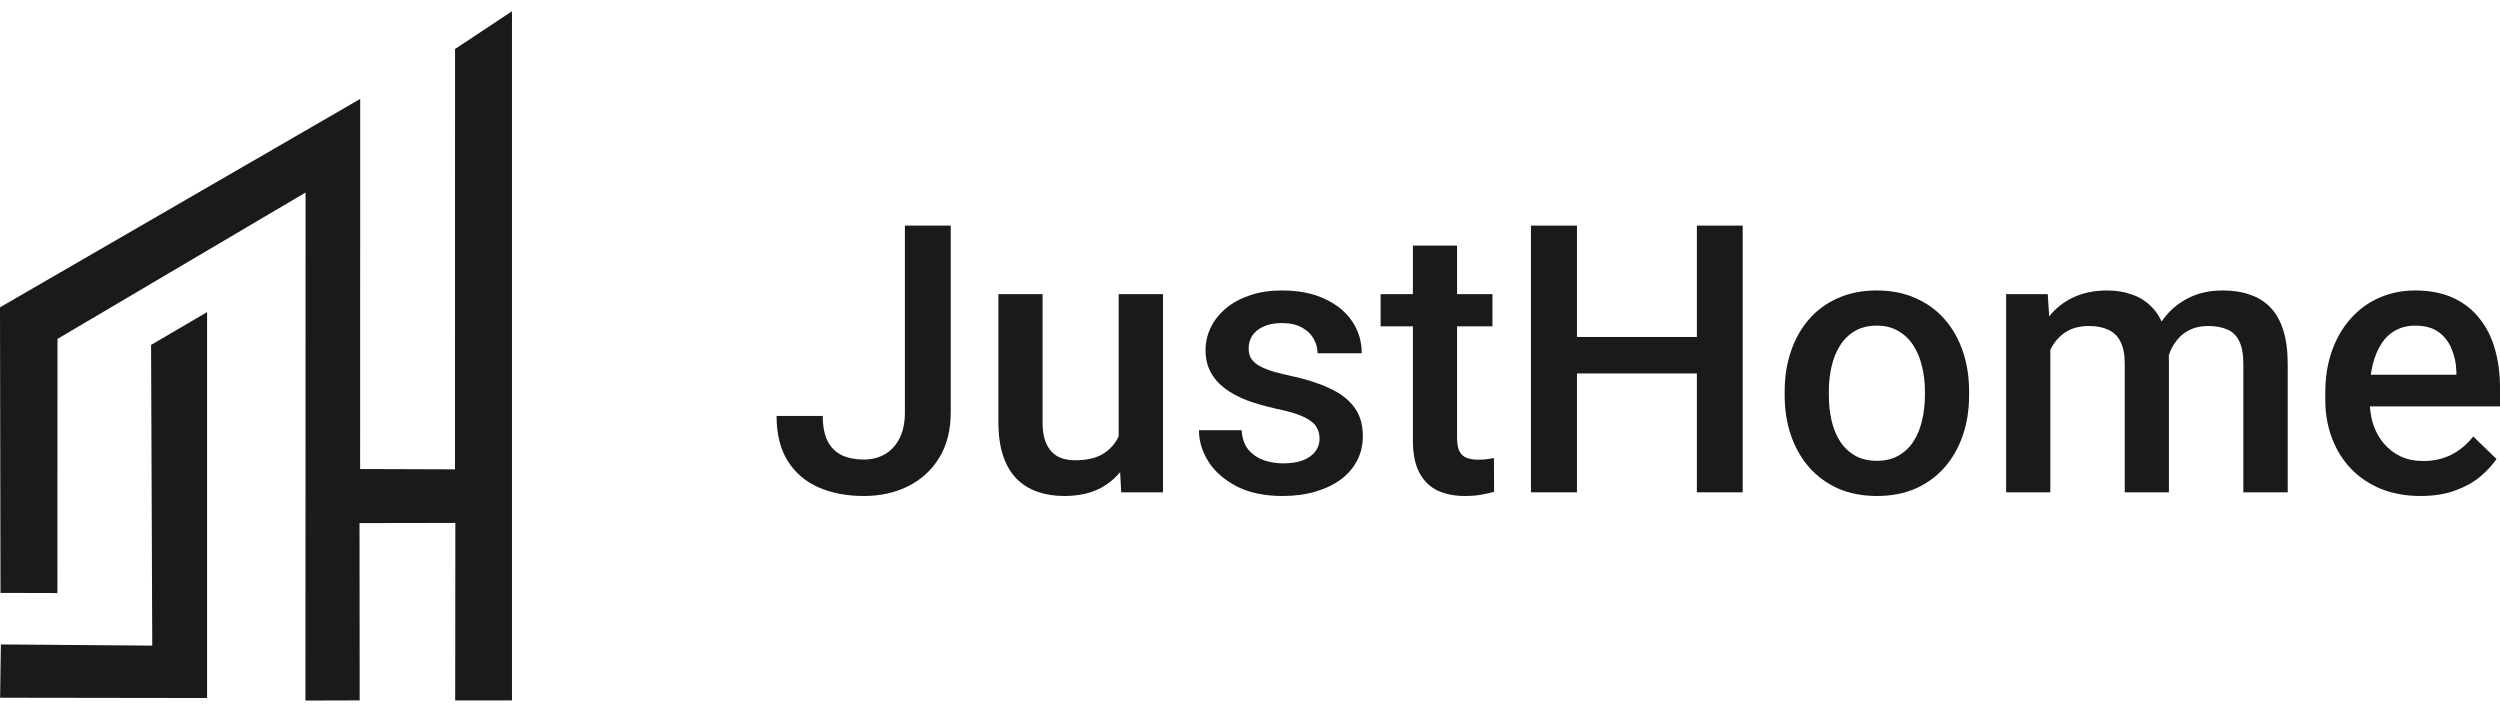
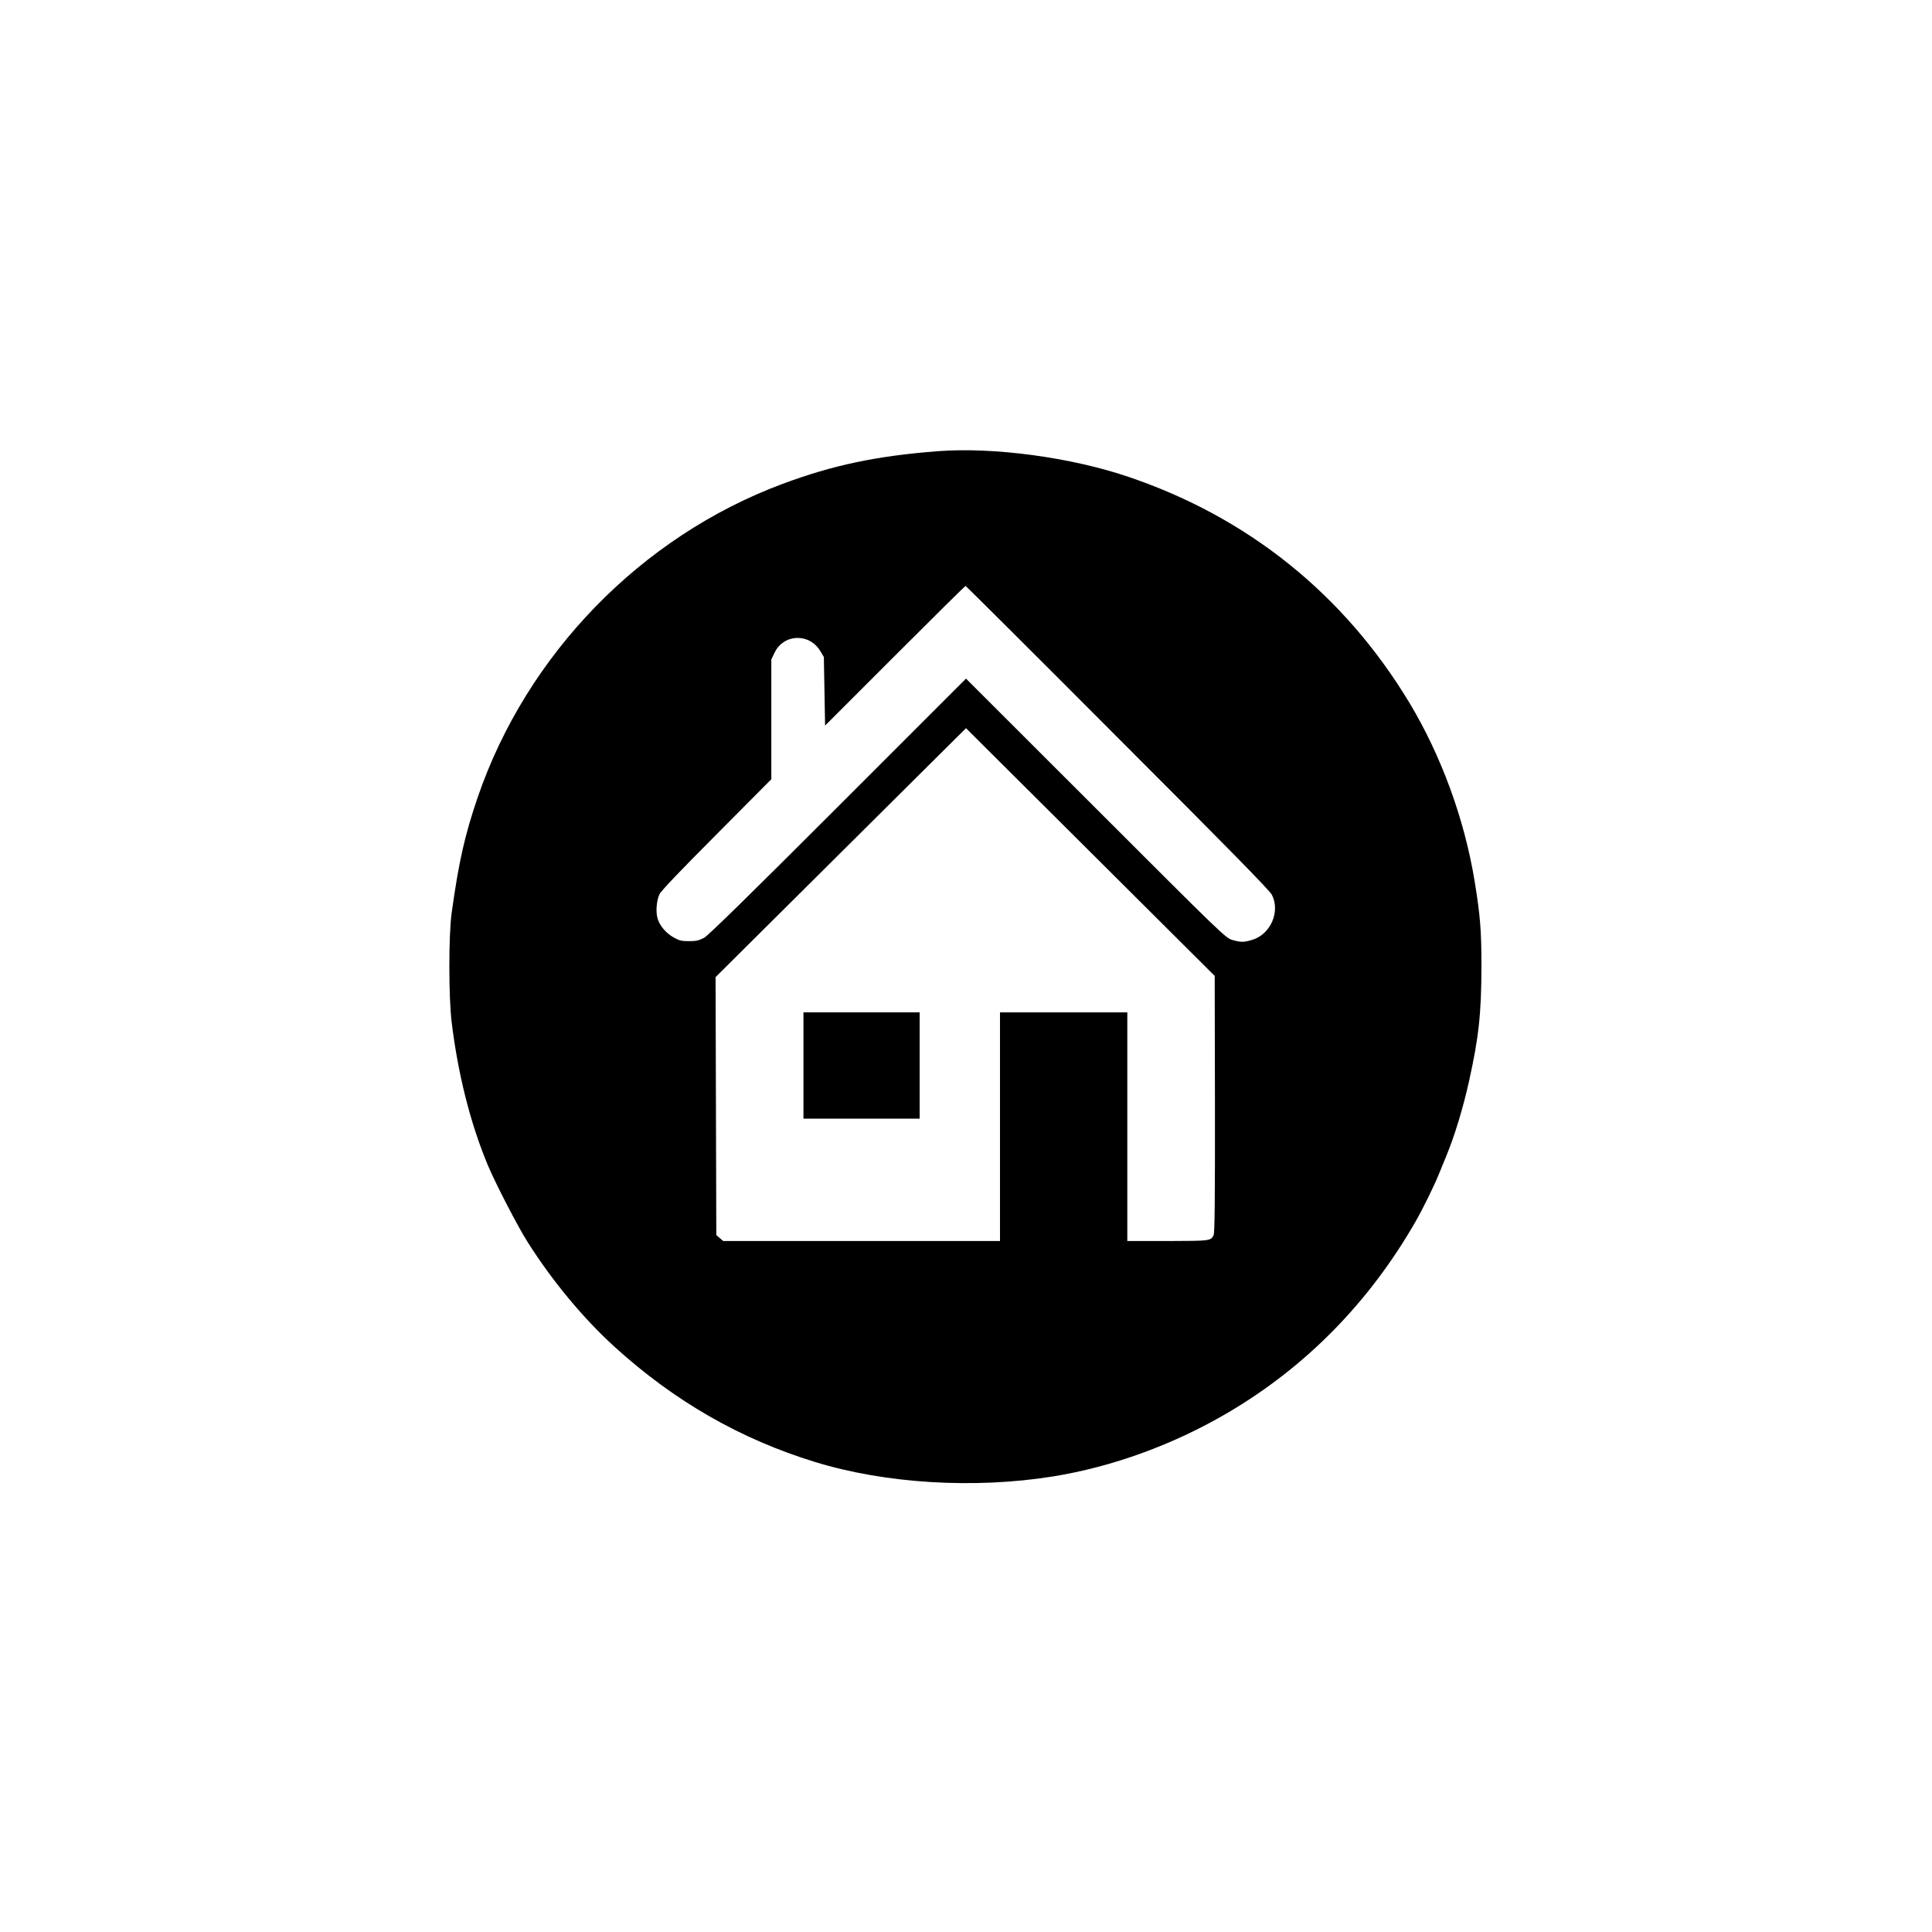
- <svg xmlns="http://www.w3.org/2000/svg" width="200" height="57" viewBox="0 0 200 57" fill="none">
-   <path fill-rule="evenodd" clip-rule="evenodd" d="M24.447 15.402L24.435 56.044L28.775 56.032L28.762 41.846L36.428 41.834L36.416 56.032H40.958V0.9L36.404 3.92L36.398 37.547L28.81 37.522L28.816 7.915L0 24.584L0.039 47.432L4.593 47.444L4.599 27.111L24.447 15.402Z" fill="#1A1A1A" />
-   <path fill-rule="evenodd" clip-rule="evenodd" d="M16.567 55.842V24.968L12.086 27.594L12.18 51.649L0.069 51.554L0.009 55.818L16.567 55.842Z" fill="#1A1A1A" />
-   <path d="M72.392 32.982V18.049H76.059V32.982C76.059 34.398 75.755 35.605 75.149 36.601C74.543 37.598 73.717 38.36 72.671 38.887C71.625 39.415 70.437 39.679 69.107 39.679C67.748 39.679 66.54 39.449 65.484 38.99C64.438 38.531 63.617 37.828 63.021 36.88C62.424 35.932 62.126 34.731 62.126 33.275H65.822C65.822 34.115 65.954 34.794 66.218 35.312C66.492 35.82 66.873 36.191 67.362 36.426C67.86 36.65 68.442 36.763 69.107 36.763C69.743 36.763 70.305 36.621 70.794 36.338C71.292 36.044 71.683 35.62 71.967 35.063C72.25 34.496 72.392 33.803 72.392 32.982Z" fill="#1A1A1A" />
-   <path d="M89.493 35.649V23.53H93.042V39.386H89.698L89.493 35.649ZM89.991 32.352L91.179 32.322C91.179 33.387 91.062 34.369 90.827 35.268C90.593 36.157 90.231 36.934 89.742 37.598C89.253 38.252 88.627 38.765 87.865 39.137C87.102 39.498 86.188 39.679 85.122 39.679C84.35 39.679 83.641 39.566 82.996 39.342C82.35 39.117 81.793 38.77 81.324 38.301C80.864 37.832 80.507 37.222 80.253 36.469C79.999 35.717 79.872 34.819 79.872 33.773V23.53H83.406V33.803C83.406 34.379 83.475 34.862 83.612 35.253C83.748 35.634 83.934 35.942 84.169 36.176C84.403 36.411 84.677 36.577 84.99 36.675C85.303 36.772 85.635 36.821 85.987 36.821C86.995 36.821 87.786 36.626 88.363 36.235C88.95 35.834 89.365 35.297 89.61 34.623C89.864 33.949 89.991 33.192 89.991 32.352Z" fill="#1A1A1A" />
-   <path d="M105.566 35.092C105.566 34.74 105.478 34.423 105.302 34.139C105.126 33.846 104.789 33.583 104.29 33.348C103.802 33.114 103.078 32.899 102.12 32.703C101.279 32.518 100.507 32.298 99.803 32.044C99.109 31.78 98.512 31.463 98.013 31.091C97.515 30.72 97.129 30.281 96.855 29.773C96.581 29.265 96.444 28.678 96.444 28.014C96.444 27.369 96.586 26.759 96.87 26.182C97.153 25.606 97.559 25.098 98.087 24.658C98.615 24.219 99.255 23.872 100.008 23.618C100.771 23.364 101.621 23.237 102.56 23.237C103.89 23.237 105.029 23.462 105.977 23.911C106.935 24.351 107.668 24.951 108.177 25.713C108.685 26.466 108.94 27.316 108.94 28.263H105.405C105.405 27.843 105.297 27.452 105.082 27.091C104.877 26.72 104.564 26.422 104.144 26.197C103.723 25.963 103.195 25.845 102.56 25.845C101.954 25.845 101.45 25.943 101.049 26.138C100.658 26.324 100.365 26.568 100.169 26.871C99.984 27.174 99.891 27.506 99.891 27.868C99.891 28.131 99.94 28.371 100.037 28.586C100.145 28.791 100.321 28.981 100.565 29.157C100.81 29.323 101.142 29.48 101.563 29.626C101.993 29.773 102.531 29.914 103.176 30.051C104.388 30.305 105.429 30.632 106.3 31.033C107.18 31.424 107.854 31.932 108.324 32.557C108.793 33.172 109.028 33.954 109.028 34.901C109.028 35.605 108.876 36.25 108.573 36.836C108.28 37.412 107.849 37.915 107.282 38.345C106.715 38.765 106.036 39.093 105.244 39.327C104.462 39.562 103.582 39.679 102.604 39.679C101.167 39.679 99.949 39.425 98.952 38.917C97.955 38.399 97.197 37.739 96.679 36.938C96.17 36.128 95.916 35.287 95.916 34.418H99.333C99.373 35.072 99.553 35.595 99.876 35.986C100.208 36.367 100.619 36.645 101.108 36.821C101.607 36.987 102.12 37.07 102.648 37.07C103.283 37.07 103.816 36.987 104.246 36.821C104.677 36.645 105.004 36.411 105.229 36.118C105.454 35.815 105.566 35.473 105.566 35.092Z" fill="#1A1A1A" />
-   <path d="M119.396 23.53V26.109H110.45V23.53H119.396ZM113.031 19.647H116.566V35.004C116.566 35.493 116.634 35.869 116.771 36.133C116.918 36.386 117.118 36.557 117.372 36.645C117.627 36.733 117.925 36.777 118.267 36.777C118.511 36.777 118.746 36.763 118.971 36.733C119.196 36.704 119.377 36.675 119.514 36.645L119.528 39.342C119.235 39.43 118.893 39.508 118.502 39.576C118.12 39.645 117.68 39.679 117.182 39.679C116.37 39.679 115.652 39.537 115.026 39.254C114.4 38.961 113.911 38.487 113.559 37.832C113.207 37.178 113.031 36.308 113.031 35.224V19.647Z" fill="#1A1A1A" />
-   <path d="M136.585 26.959V29.875H125.248V26.959H136.585ZM126.157 18.049V39.386H122.476V18.049H126.157ZM139.415 18.049V39.386H135.749V18.049H139.415Z" fill="#1A1A1A" />
-   <path d="M142.774 31.634V31.297C142.774 30.154 142.94 29.094 143.272 28.117C143.605 27.13 144.084 26.275 144.71 25.552C145.345 24.82 146.118 24.253 147.027 23.852C147.946 23.442 148.982 23.237 150.136 23.237C151.299 23.237 152.336 23.442 153.245 23.852C154.164 24.253 154.942 24.82 155.577 25.552C156.213 26.275 156.697 27.13 157.029 28.117C157.361 29.094 157.528 30.154 157.528 31.297V31.634C157.528 32.777 157.361 33.837 157.029 34.814C156.697 35.791 156.213 36.645 155.577 37.378C154.942 38.101 154.169 38.668 153.26 39.078C152.351 39.478 151.319 39.679 150.165 39.679C149.002 39.679 147.961 39.478 147.041 39.078C146.132 38.668 145.36 38.101 144.724 37.378C144.089 36.645 143.605 35.791 143.272 34.814C142.94 33.837 142.774 32.777 142.774 31.634ZM146.308 31.297V31.634C146.308 32.347 146.382 33.021 146.528 33.656C146.675 34.291 146.905 34.848 147.217 35.327C147.53 35.805 147.931 36.181 148.42 36.455C148.909 36.728 149.491 36.865 150.165 36.865C150.82 36.865 151.387 36.728 151.867 36.455C152.355 36.181 152.756 35.805 153.069 35.327C153.382 34.848 153.612 34.291 153.758 33.656C153.915 33.021 153.993 32.347 153.993 31.634V31.297C153.993 30.593 153.915 29.929 153.758 29.304C153.612 28.669 153.377 28.107 153.055 27.619C152.742 27.13 152.341 26.749 151.852 26.476C151.373 26.192 150.801 26.05 150.136 26.05C149.471 26.05 148.894 26.192 148.405 26.476C147.926 26.749 147.53 27.13 147.217 27.619C146.905 28.107 146.675 28.669 146.528 29.304C146.382 29.929 146.308 30.593 146.308 31.297Z" fill="#1A1A1A" />
-   <path d="M164.025 26.754V39.386H160.49V23.53H163.819L164.025 26.754ZM163.453 30.872L162.25 30.857C162.25 29.763 162.387 28.752 162.661 27.824C162.934 26.895 163.335 26.09 163.863 25.406C164.391 24.712 165.046 24.18 165.828 23.808C166.62 23.427 167.535 23.237 168.571 23.237C169.295 23.237 169.954 23.344 170.551 23.559C171.157 23.765 171.68 24.092 172.12 24.541C172.57 24.991 172.912 25.567 173.147 26.27C173.391 26.974 173.513 27.824 173.513 28.82V39.386H169.979V29.128C169.979 28.356 169.862 27.75 169.627 27.311C169.402 26.871 169.075 26.558 168.644 26.373C168.224 26.177 167.72 26.08 167.134 26.08C166.469 26.08 165.902 26.207 165.433 26.461C164.973 26.715 164.597 27.062 164.303 27.501C164.01 27.941 163.795 28.449 163.658 29.025C163.521 29.602 163.453 30.217 163.453 30.872ZM173.293 29.934L171.636 30.3C171.636 29.343 171.768 28.439 172.032 27.589C172.306 26.73 172.702 25.977 173.22 25.332C173.748 24.678 174.398 24.165 175.171 23.794C175.943 23.422 176.828 23.237 177.825 23.237C178.637 23.237 179.36 23.349 179.996 23.574C180.641 23.789 181.189 24.131 181.638 24.6C182.088 25.069 182.43 25.679 182.665 26.431C182.9 27.174 183.017 28.073 183.017 29.128V39.386H179.468V29.113C179.468 28.312 179.35 27.692 179.116 27.252C178.891 26.812 178.568 26.51 178.148 26.344C177.727 26.168 177.224 26.08 176.637 26.08C176.09 26.08 175.606 26.182 175.185 26.387C174.775 26.583 174.428 26.861 174.144 27.223C173.861 27.575 173.645 27.98 173.499 28.439C173.362 28.898 173.293 29.396 173.293 29.934Z" fill="#1A1A1A" />
-   <path d="M193.65 39.679C192.476 39.679 191.416 39.488 190.467 39.107C189.529 38.717 188.727 38.174 188.062 37.481C187.407 36.787 186.903 35.971 186.551 35.033C186.199 34.096 186.023 33.084 186.023 32V31.414C186.023 30.173 186.204 29.05 186.566 28.043C186.928 27.037 187.431 26.177 188.077 25.464C188.722 24.741 189.485 24.189 190.365 23.808C191.244 23.427 192.198 23.237 193.224 23.237C194.359 23.237 195.351 23.427 196.202 23.808C197.052 24.189 197.756 24.727 198.313 25.42C198.88 26.104 199.301 26.92 199.575 27.868C199.858 28.815 200 29.86 200 31.004V32.513H187.739V29.978H196.51V29.699C196.49 29.064 196.363 28.468 196.128 27.912C195.903 27.355 195.556 26.905 195.087 26.563C194.618 26.221 193.992 26.05 193.21 26.05C192.623 26.05 192.1 26.177 191.64 26.431C191.191 26.676 190.814 27.032 190.511 27.501C190.208 27.97 189.973 28.537 189.807 29.201C189.651 29.856 189.573 30.593 189.573 31.414V32C189.573 32.694 189.665 33.338 189.851 33.934C190.047 34.52 190.33 35.033 190.702 35.473C191.073 35.913 191.523 36.26 192.051 36.514C192.579 36.758 193.18 36.88 193.855 36.88C194.706 36.88 195.463 36.709 196.128 36.367C196.793 36.025 197.37 35.541 197.859 34.916L199.721 36.719C199.379 37.217 198.934 37.696 198.387 38.155C197.839 38.604 197.169 38.971 196.378 39.254C195.595 39.537 194.686 39.679 193.65 39.679Z" fill="#1A1A1A" />
+ <svg xmlns="http://www.w3.org/2000/svg" version="1.0" width="auto" height="100" viewBox="0 0 1563 1563" preserveAspectRatio="xMidYMid meet">
+   <g transform="translate(0,1563) scale(0.1,-0.1)" fill="#000000" stroke="none">
+     <path d="M7590 11980 c-496 -38 -849 -112 -1260 -265 -1145 -427 -2071 -1380 -2467 -2540 -103 -303 -151 -513 -209 -930 -25 -174 -25 -684 0 -885 51 -419 151 -817 292 -1155 59 -142 243 -499 323 -624 197 -312 450 -617 703 -847 484 -440 1019 -747 1623 -932 570 -175 1286 -218 1921 -117 485 78 982 259 1424 520 627 370 1136 889 1510 1539 61 106 153 294 190 386 10 25 36 89 59 144 69 166 137 391 185 606 80 361 100 551 101 930 0 293 -10 415 -55 690 -82 503 -271 1018 -528 1445 -528 875 -1303 1499 -2272 1827 -464 158 -1090 242 -1540 208z m1451 -2316 c889 -889 1231 -1238 1248 -1272 71 -137 -10 -322 -160 -366 -66 -20 -92 -20 -160 0 -53 15 -80 41 -1104 1065 l-1050 1049 -1034 -1034 c-755 -755 -1049 -1042 -1085 -1063 -42 -22 -64 -27 -121 -27 -60 0 -79 4 -125 30 -64 36 -115 97 -131 157 -15 55 -7 142 16 192 12 27 165 187 462 485 l443 446 0 484 0 485 24 50 c73 159 285 167 374 15 l27 -45 5 -278 5 -277 565 565 c311 311 568 565 571 565 4 0 557 -551 1230 -1226z m788 -2967 c1 -772 -2 -1044 -11 -1060 -24 -46 -26 -46 -370 -47 l-328 0 0 925 0 925 -515 0 -515 0 0 -925 0 -925 -1119 0 -1120 0 -28 24 -28 24 -3 1044 -3 1043 1013 1007 1013 1007 1006 -1002 1006 -1002 2 -1038z" />
+     <path d="M6500 7010 l0 -430 470 0 470 0 0 430 0 430 -470 0 -470 0 0 -430z" />
+   </g>
</svg>
